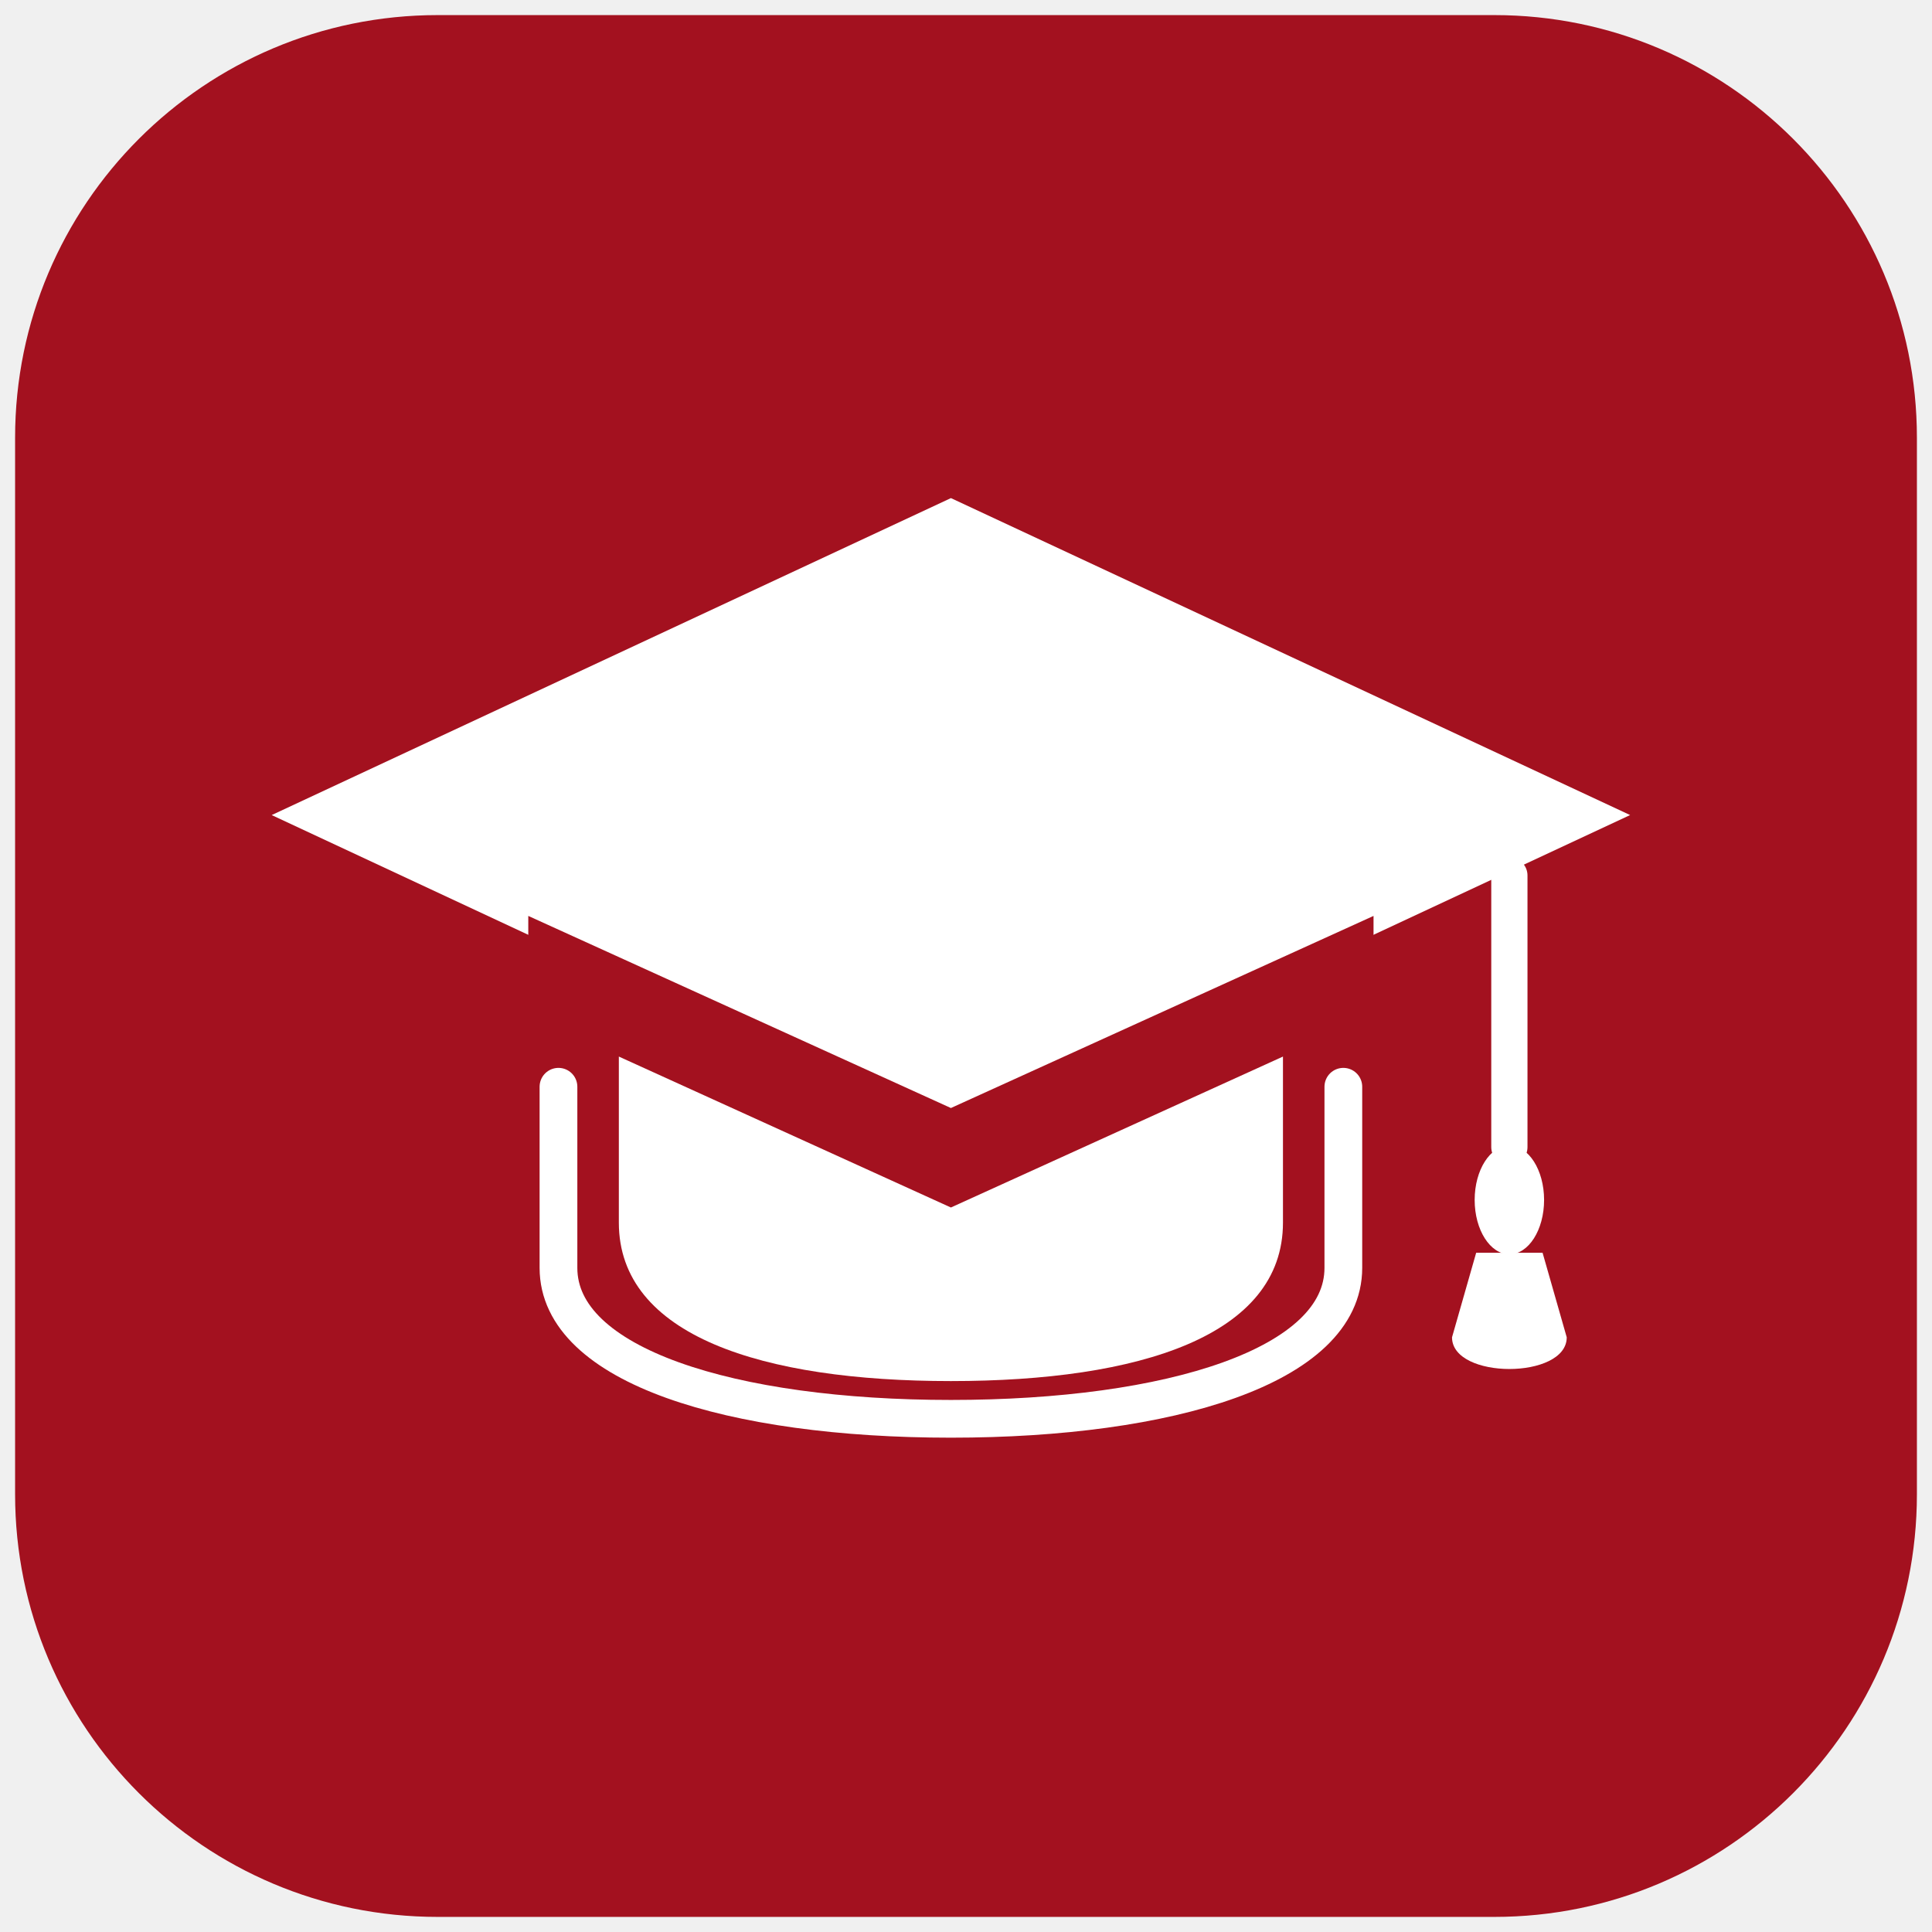
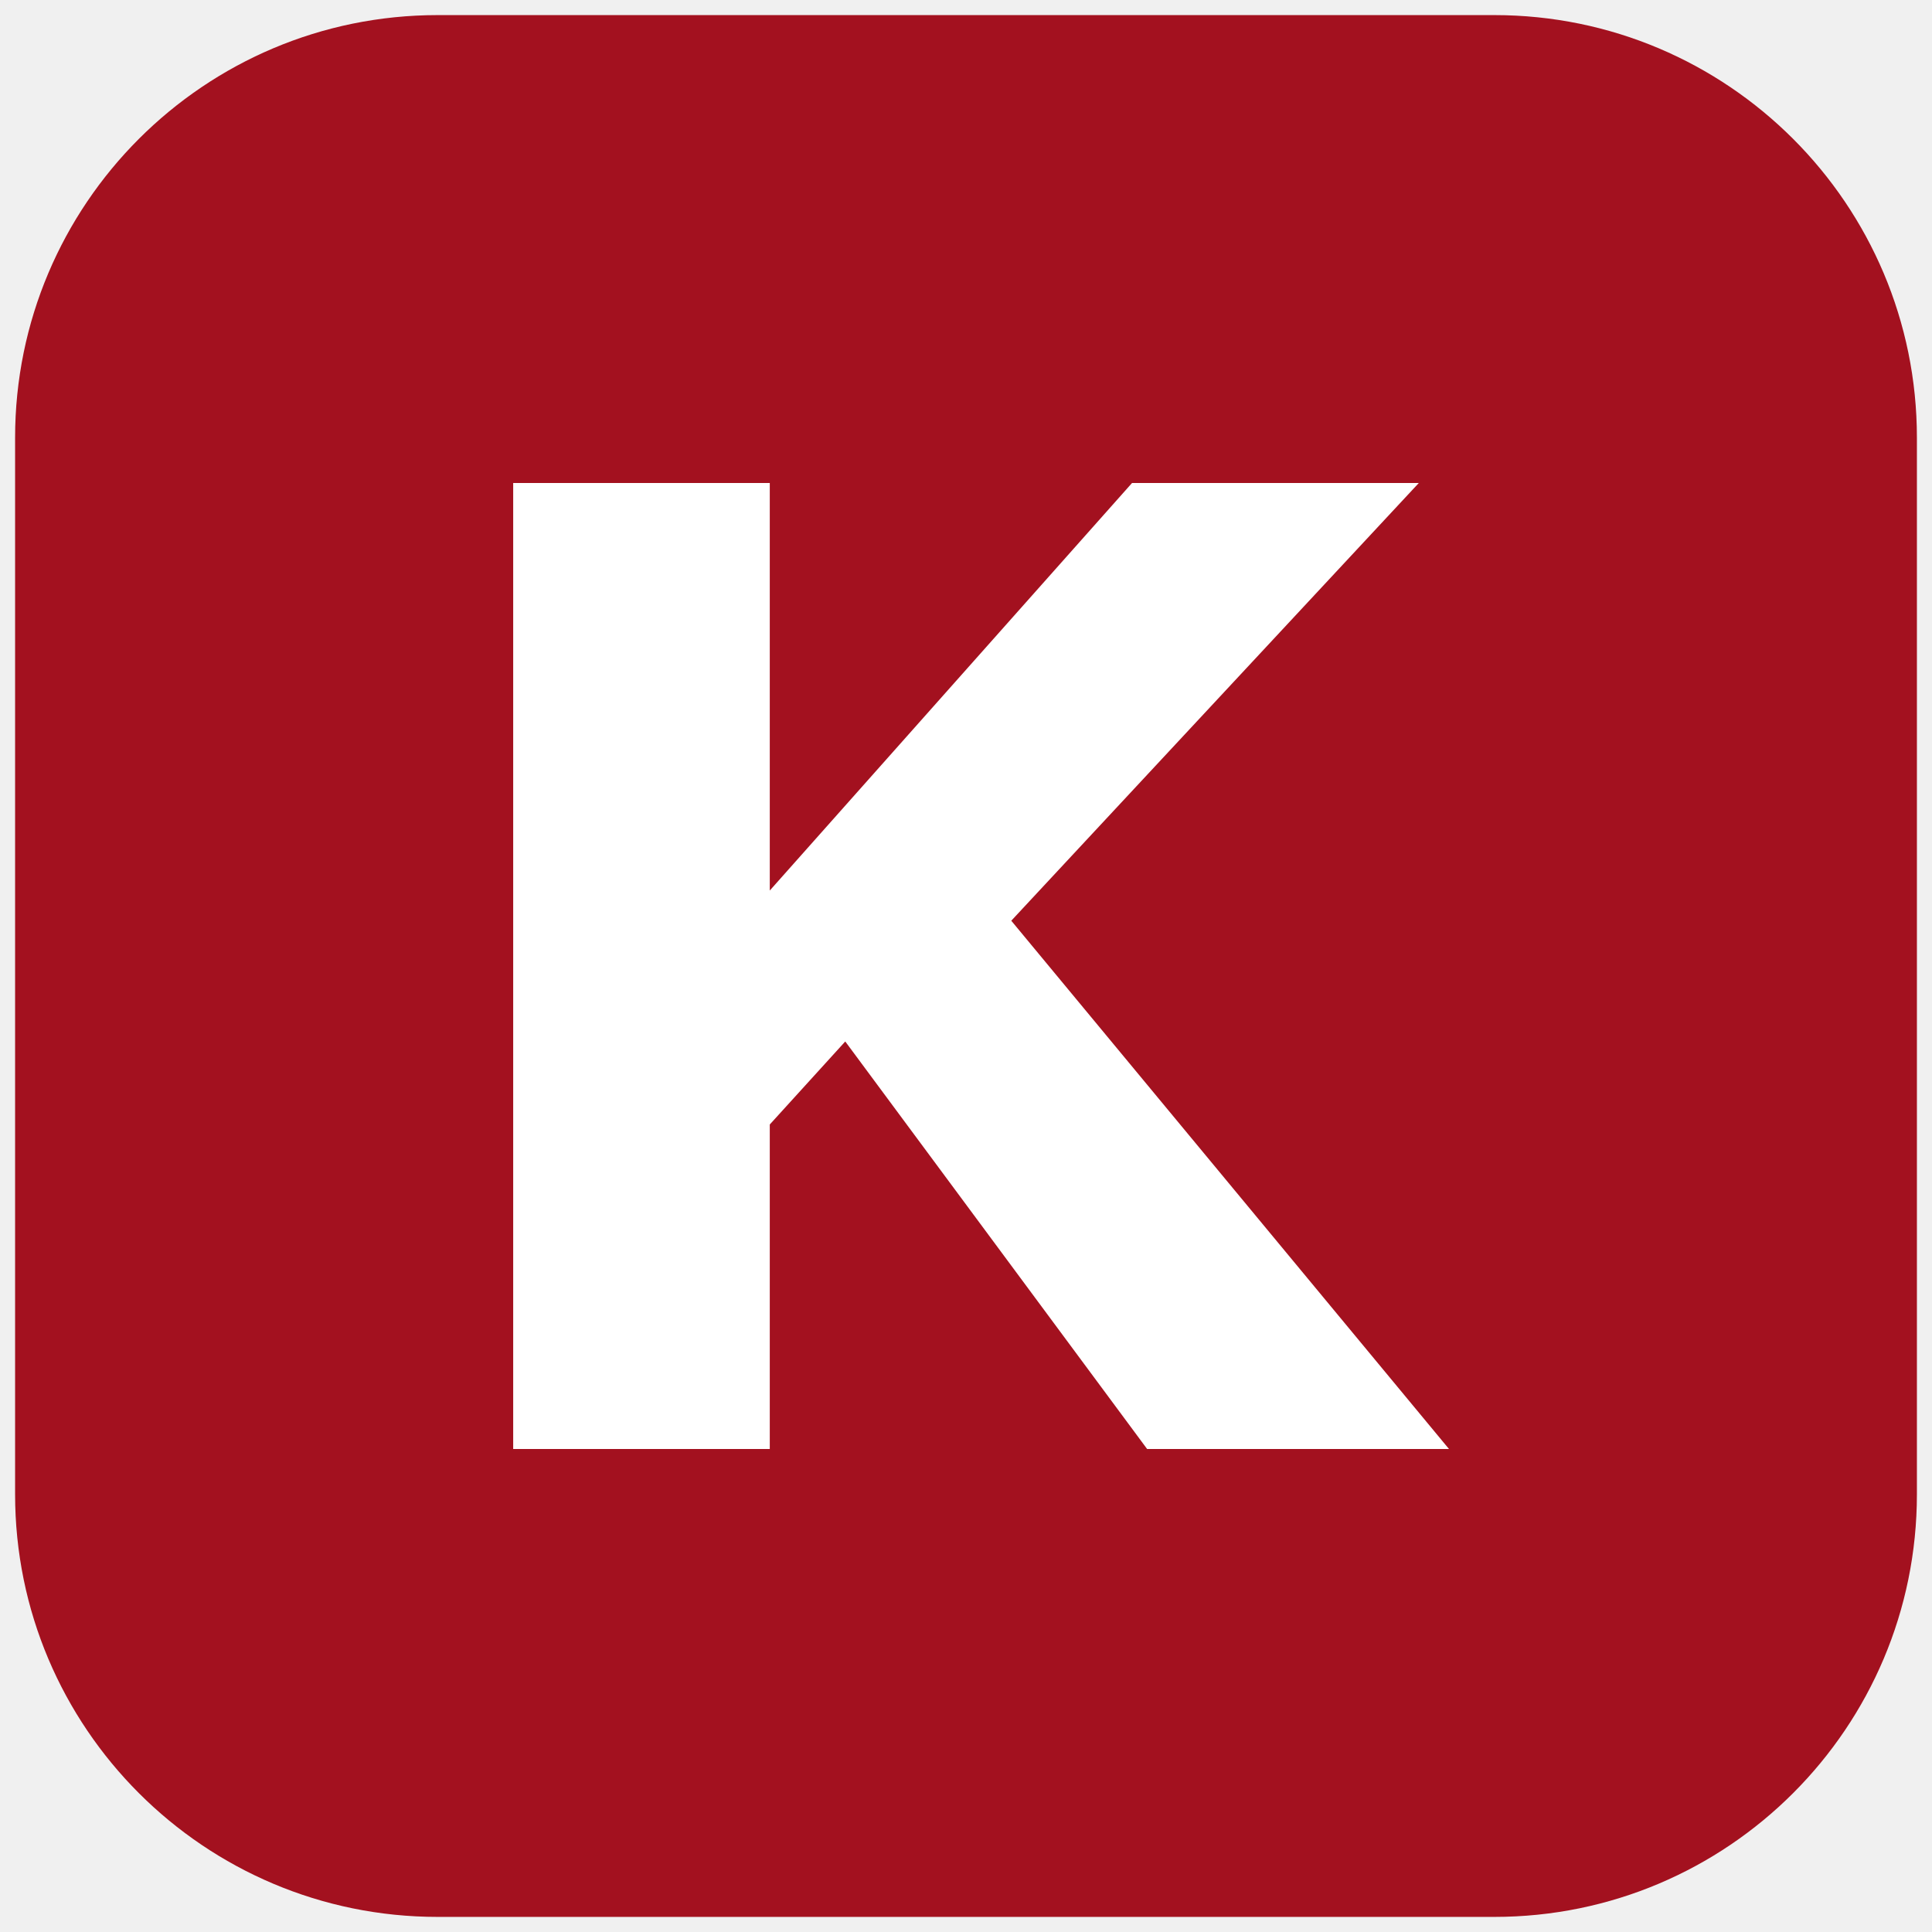
<svg xmlns="http://www.w3.org/2000/svg" viewBox="0 0 128 128" width="128" height="128">
  <rect x="1" y="1" width="126" height="126" rx="28" fill="#A3111F" />
-   <path fill="#fff" stroke="#A3111F" stroke-width="12" stroke-linejoin="round" paint-order="stroke" d="M63 33 L108 54 L63 75 L18 54 Z" />
-   <path fill="#fff" stroke="#A3111F" stroke-width="12" paint-order="stroke" d="M41 70 L63 80 L85 70 L85 81 C85 88.5 75.5 91.5 63 91.5 C50.5 91.5 41 88.5 41 81 Z" />
-   <path fill="none" stroke="#fff" stroke-width="2.5" stroke-linecap="round" d="M37 72 V84 C37 90.5 48.5 94 63 94 C77.5 94 89 90.5 89 84 V72" />
-   <path fill="none" stroke="#fff" stroke-width="2.4" stroke-linecap="round" d="M100 58 V76" />
-   <ellipse fill="#fff" cx="100" cy="79.5" rx="2.3" ry="3.6" />
-   <path fill="#fff" d="M97.8 83 L102.2 83 L103.8 88.6 C103.8 91.4 96.2 91.4 96.2 88.6 Z" />
+   <path fill="#fff" d="M34 32 H51 V59 L75 32 H94 L67 61 L96 96 H76 L56 69 L51 74.5 V96 H34 Z" />
</svg>
